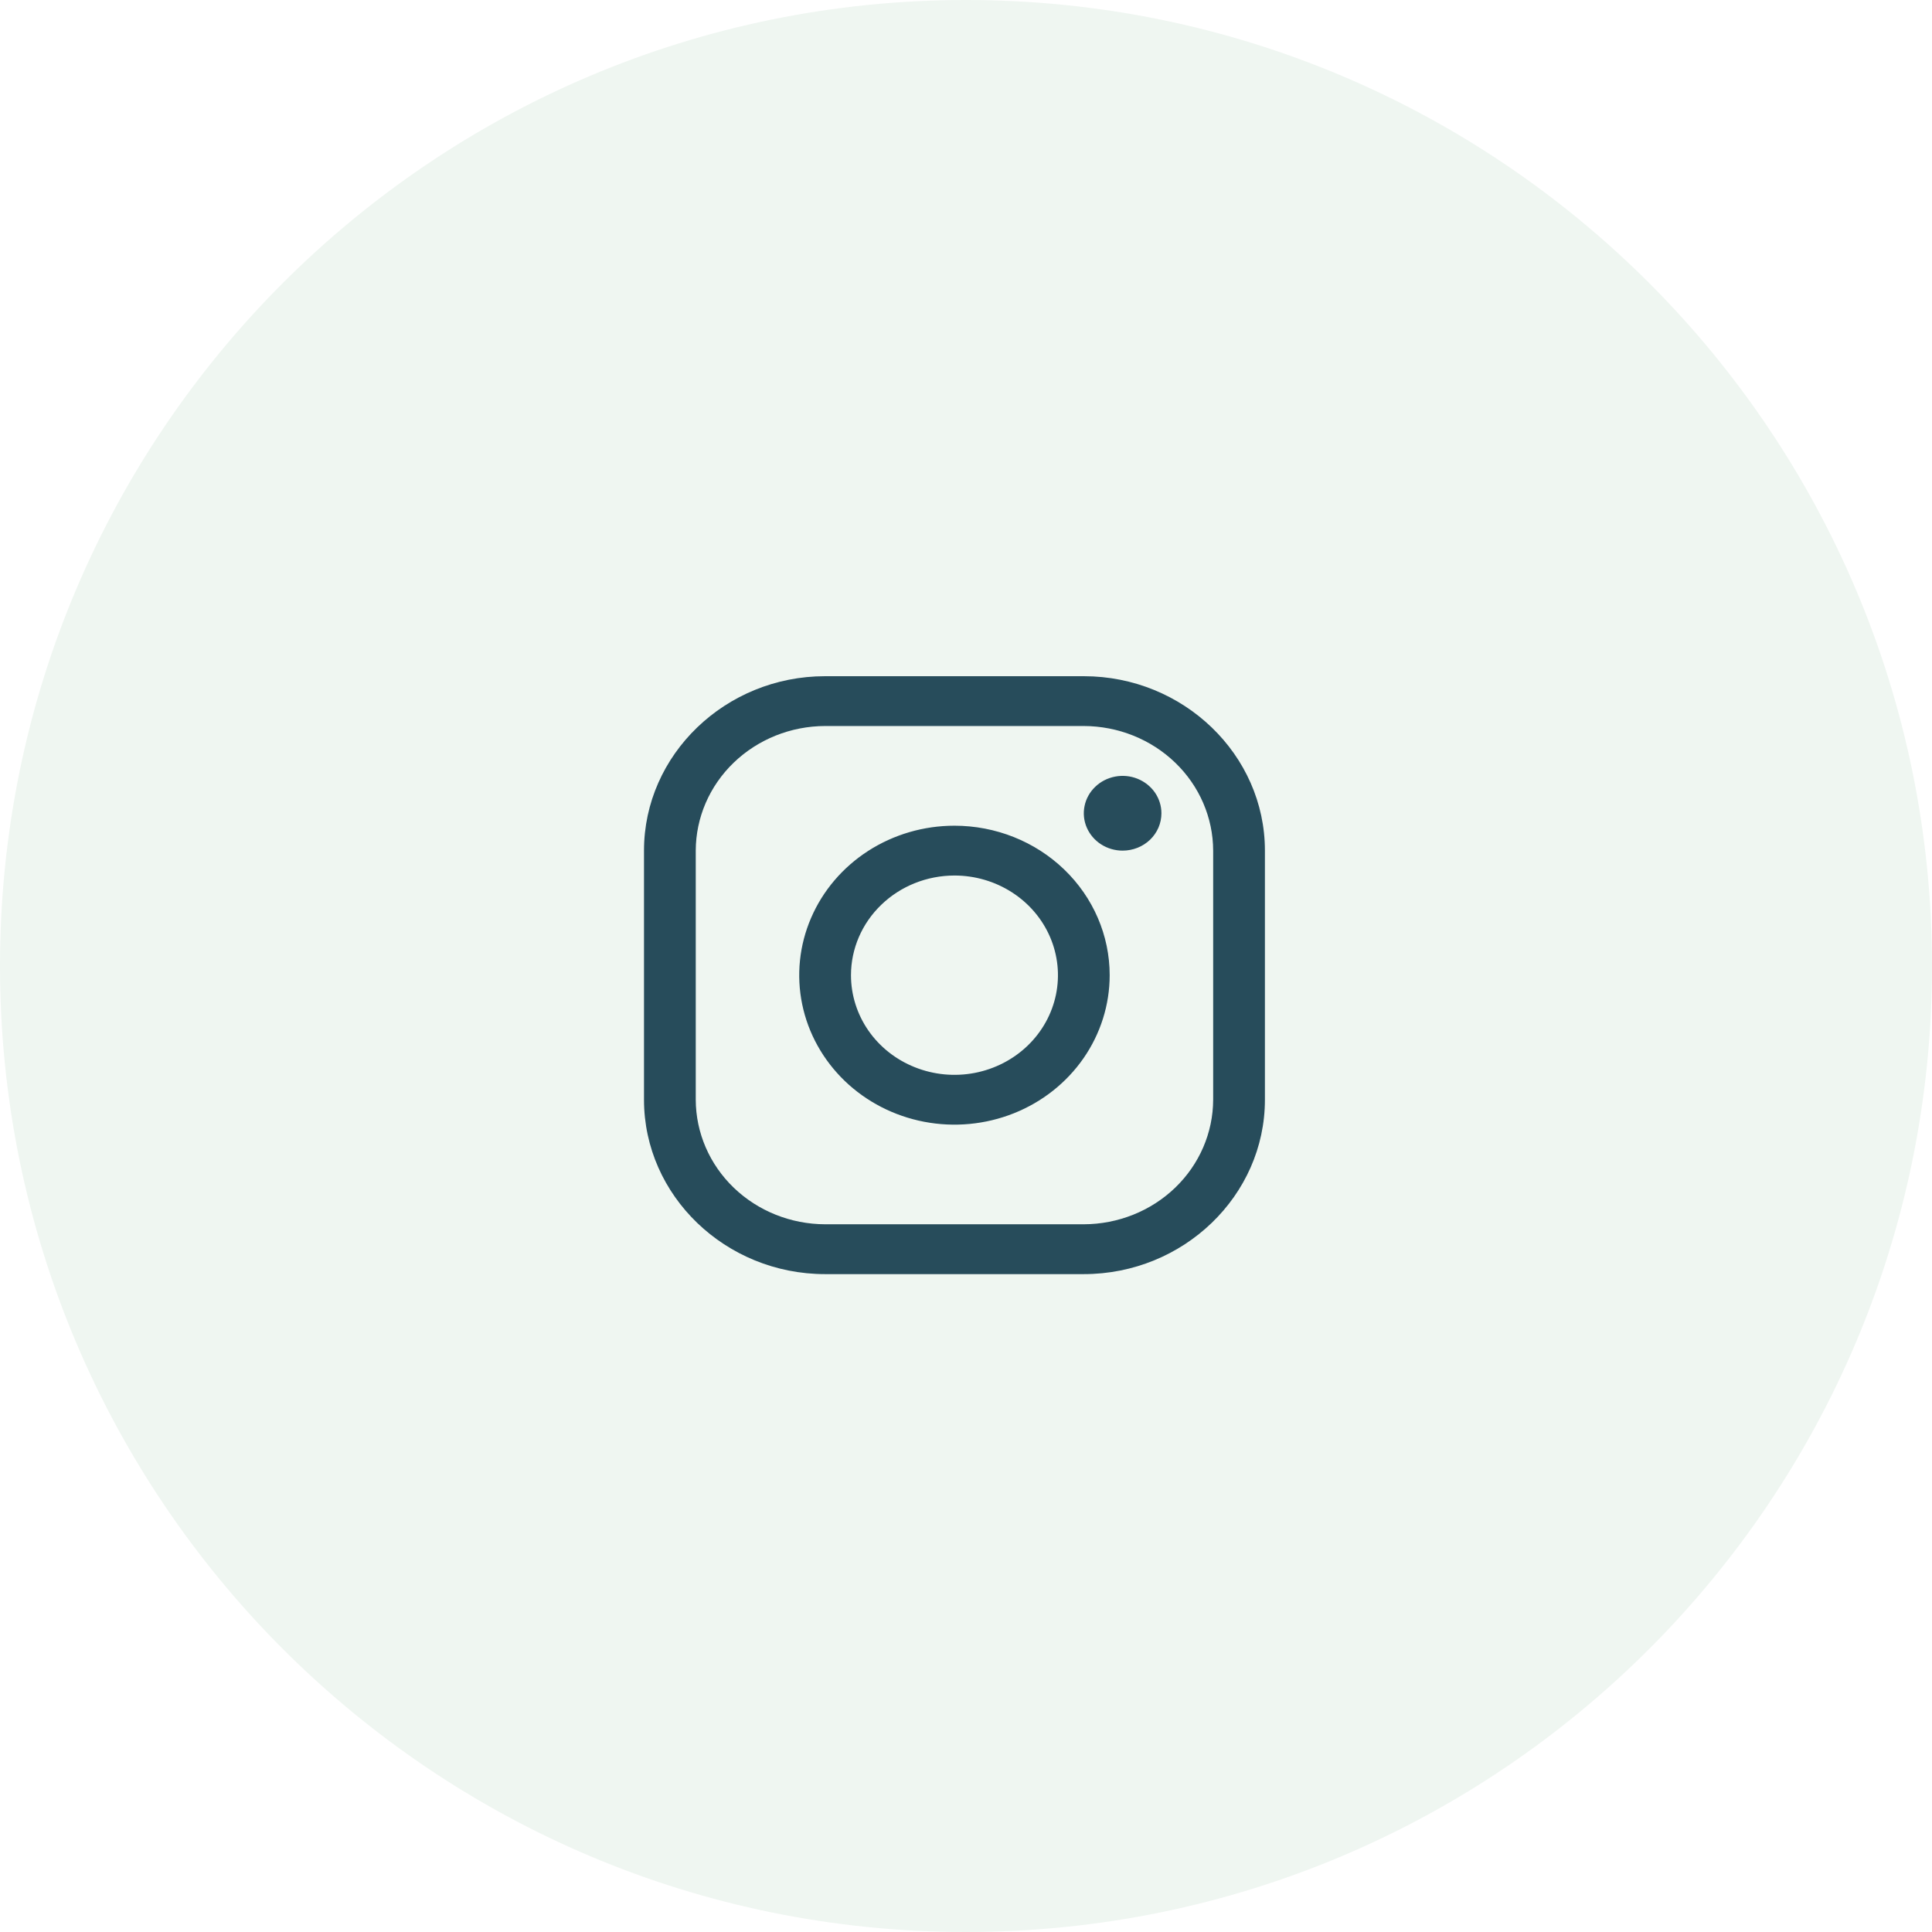
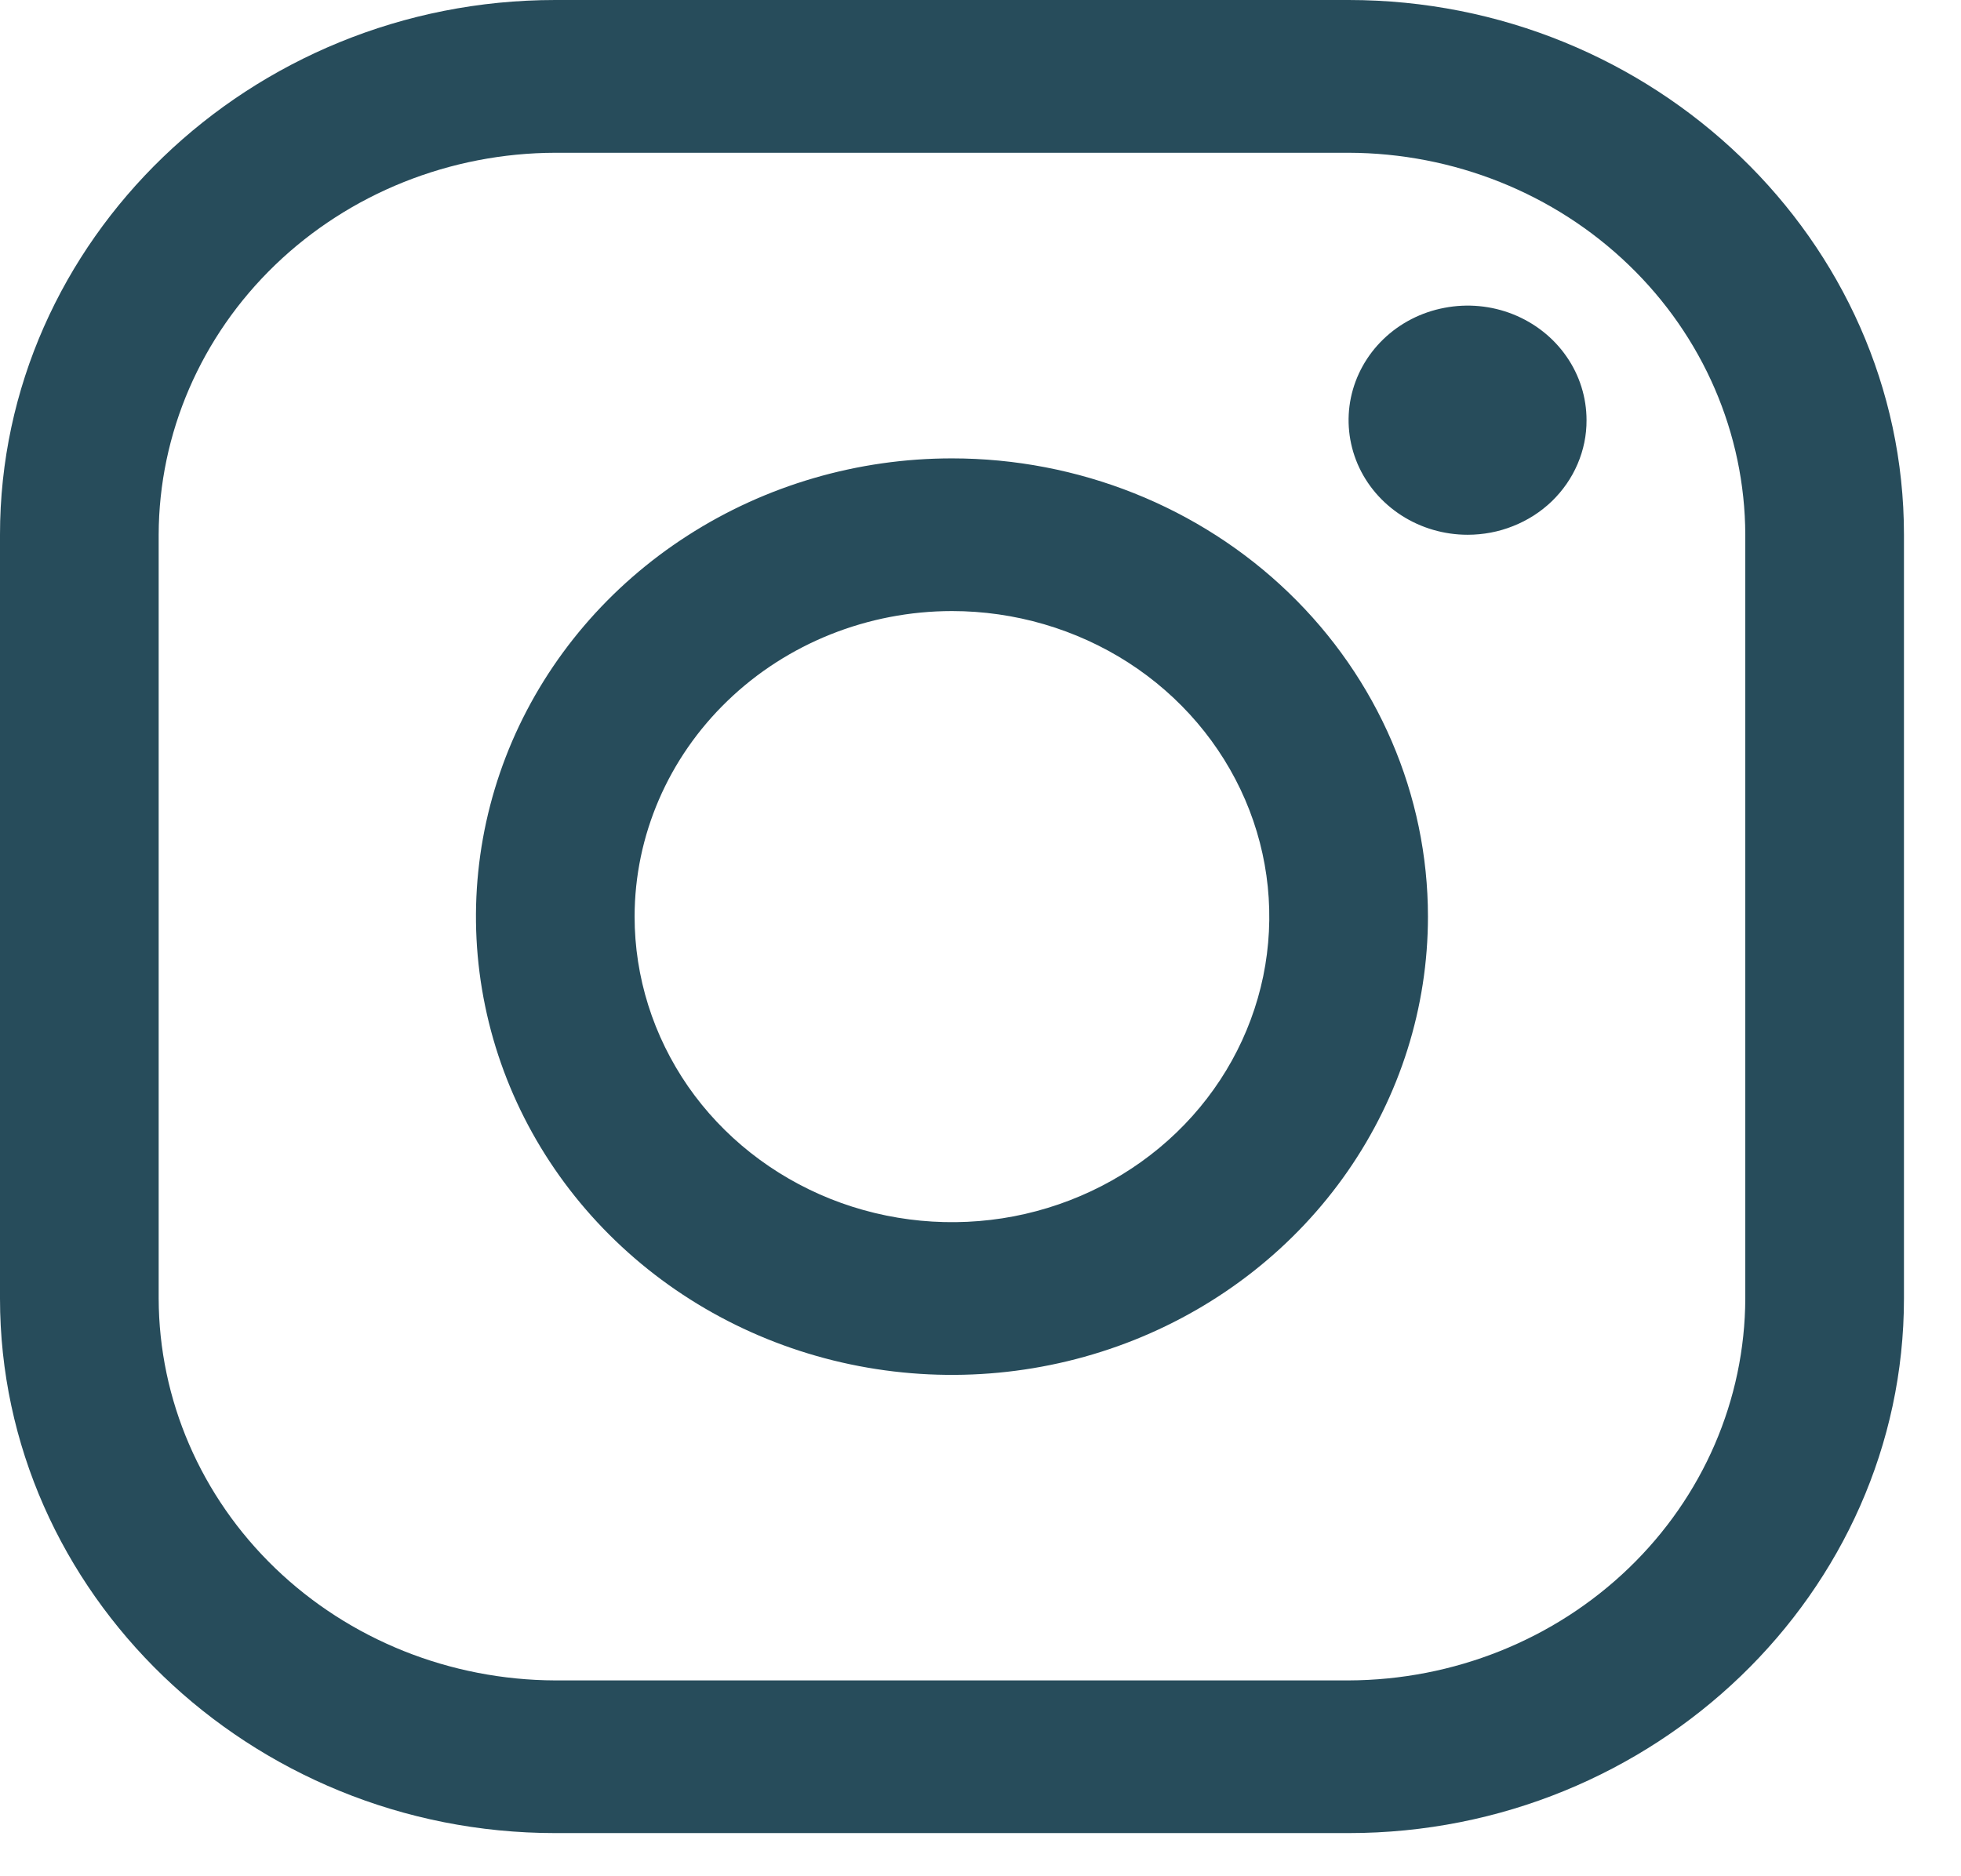
- <svg xmlns="http://www.w3.org/2000/svg" width="60" height="60" viewBox="0 0 60 60" fill="none">
-   <circle cx="30" cy="30" r="30" fill="#EFF6F1" />
-   <path d="M33.658 22.547C34.723 22.55 35.743 22.959 36.496 23.684C37.249 24.409 37.673 25.391 37.676 26.416V34.153C37.673 35.178 37.249 36.16 36.496 36.885C35.743 37.61 34.723 38.018 33.658 38.021H25.624C24.56 38.018 23.54 37.61 22.787 36.885C22.034 36.16 21.61 35.178 21.607 34.153V26.416C21.61 25.391 22.034 24.409 22.787 23.684C23.54 22.959 24.56 22.55 25.624 22.547H33.658ZM33.658 21H25.624C22.531 21 20 23.437 20 26.416V34.153C20 37.132 22.531 39.569 25.624 39.569H33.658C36.752 39.569 39.283 37.132 39.283 34.153V26.416C39.283 23.437 36.752 21 33.658 21Z" fill="#274C5B" />
-   <path d="M34.864 26.417C34.625 26.417 34.392 26.349 34.194 26.221C33.996 26.094 33.842 25.912 33.75 25.7C33.659 25.488 33.635 25.255 33.682 25.03C33.728 24.805 33.843 24.598 34.012 24.436C34.18 24.273 34.395 24.163 34.629 24.118C34.862 24.073 35.105 24.096 35.325 24.184C35.545 24.272 35.733 24.421 35.866 24.611C35.998 24.802 36.069 25.027 36.069 25.256C36.069 25.409 36.038 25.56 35.978 25.701C35.917 25.842 35.829 25.97 35.717 26.078C35.605 26.185 35.472 26.271 35.325 26.329C35.179 26.387 35.022 26.417 34.864 26.417ZM29.642 27.19C30.277 27.19 30.899 27.372 31.427 27.712C31.956 28.052 32.368 28.535 32.611 29.101C32.854 29.666 32.918 30.288 32.794 30.889C32.67 31.489 32.364 32.041 31.914 32.474C31.465 32.906 30.892 33.201 30.268 33.321C29.645 33.44 28.999 33.379 28.412 33.144C27.824 32.91 27.322 32.514 26.969 32.005C26.616 31.496 26.428 30.897 26.428 30.285C26.428 29.465 26.767 28.678 27.37 28.098C27.972 27.517 28.789 27.191 29.642 27.19ZM29.642 25.643C28.688 25.643 27.756 25.915 26.963 26.425C26.171 26.935 25.553 27.66 25.188 28.509C24.823 29.357 24.727 30.29 24.913 31.191C25.099 32.091 25.559 32.918 26.233 33.568C26.907 34.217 27.766 34.659 28.701 34.838C29.636 35.017 30.605 34.925 31.486 34.574C32.367 34.223 33.12 33.628 33.65 32.864C34.179 32.101 34.462 31.203 34.462 30.285C34.462 29.054 33.954 27.873 33.05 27.003C32.146 26.132 30.92 25.643 29.642 25.643Z" fill="#274C5B" />
+ <svg xmlns="http://www.w3.org/2000/svg" width="23" height="22" viewBox="0 0 23 22" fill="none">
+   <path d="M15.817 1.792C17.05 1.795 18.231 2.268 19.103 3.108C19.975 3.947 20.466 5.085 20.47 6.272V15.231C20.466 16.419 19.975 17.556 19.103 18.395C18.231 19.235 17.05 19.708 15.817 19.712H6.513C5.28 19.708 4.099 19.235 3.227 18.395C2.356 17.556 1.864 16.419 1.861 15.231V6.272C1.864 5.085 2.356 3.947 3.227 3.108C4.099 2.268 5.28 1.795 6.513 1.792H15.817ZM15.817 0H6.513C2.931 0 0 2.822 0 6.272V15.231C0 18.681 2.931 21.503 6.513 21.503H15.817C19.4 21.503 22.331 18.681 22.331 15.231V6.272C22.331 2.822 19.4 0 15.817 0Z" fill="#274C5B" />
+   <path d="M17.213 6.273C16.937 6.273 16.667 6.194 16.437 6.046C16.208 5.898 16.029 5.689 15.923 5.443C15.818 5.197 15.79 4.927 15.844 4.666C15.898 4.406 16.031 4.166 16.226 3.978C16.421 3.79 16.67 3.662 16.941 3.611C17.211 3.559 17.492 3.585 17.747 3.687C18.002 3.789 18.22 3.961 18.373 4.182C18.527 4.403 18.608 4.663 18.608 4.929C18.609 5.105 18.573 5.28 18.503 5.443C18.433 5.607 18.33 5.755 18.201 5.88C18.071 6.005 17.917 6.104 17.747 6.171C17.578 6.239 17.396 6.273 17.213 6.273ZM11.165 7.168C11.901 7.168 12.621 7.379 13.233 7.772C13.845 8.166 14.322 8.726 14.604 9.381C14.886 10.036 14.959 10.756 14.816 11.452C14.672 12.147 14.318 12.786 13.797 13.287C13.276 13.788 12.613 14.129 11.891 14.268C11.169 14.406 10.421 14.335 9.741 14.064C9.061 13.792 8.479 13.333 8.07 12.744C7.662 12.154 7.443 11.461 7.443 10.752C7.444 9.802 7.837 8.891 8.535 8.219C9.232 7.547 10.178 7.169 11.165 7.168ZM11.165 5.377C10.061 5.377 8.982 5.692 8.064 6.283C7.146 6.873 6.43 7.713 6.007 8.695C5.585 9.677 5.474 10.758 5.69 11.801C5.905 12.844 6.437 13.802 7.218 14.554C7.998 15.306 8.993 15.818 10.076 16.025C11.159 16.232 12.281 16.126 13.302 15.719C14.322 15.312 15.194 14.623 15.807 13.739C16.42 12.855 16.748 11.816 16.748 10.752C16.748 9.327 16.16 7.959 15.113 6.951C14.066 5.943 12.646 5.377 11.165 5.377Z" fill="#274C5B" />
</svg>
